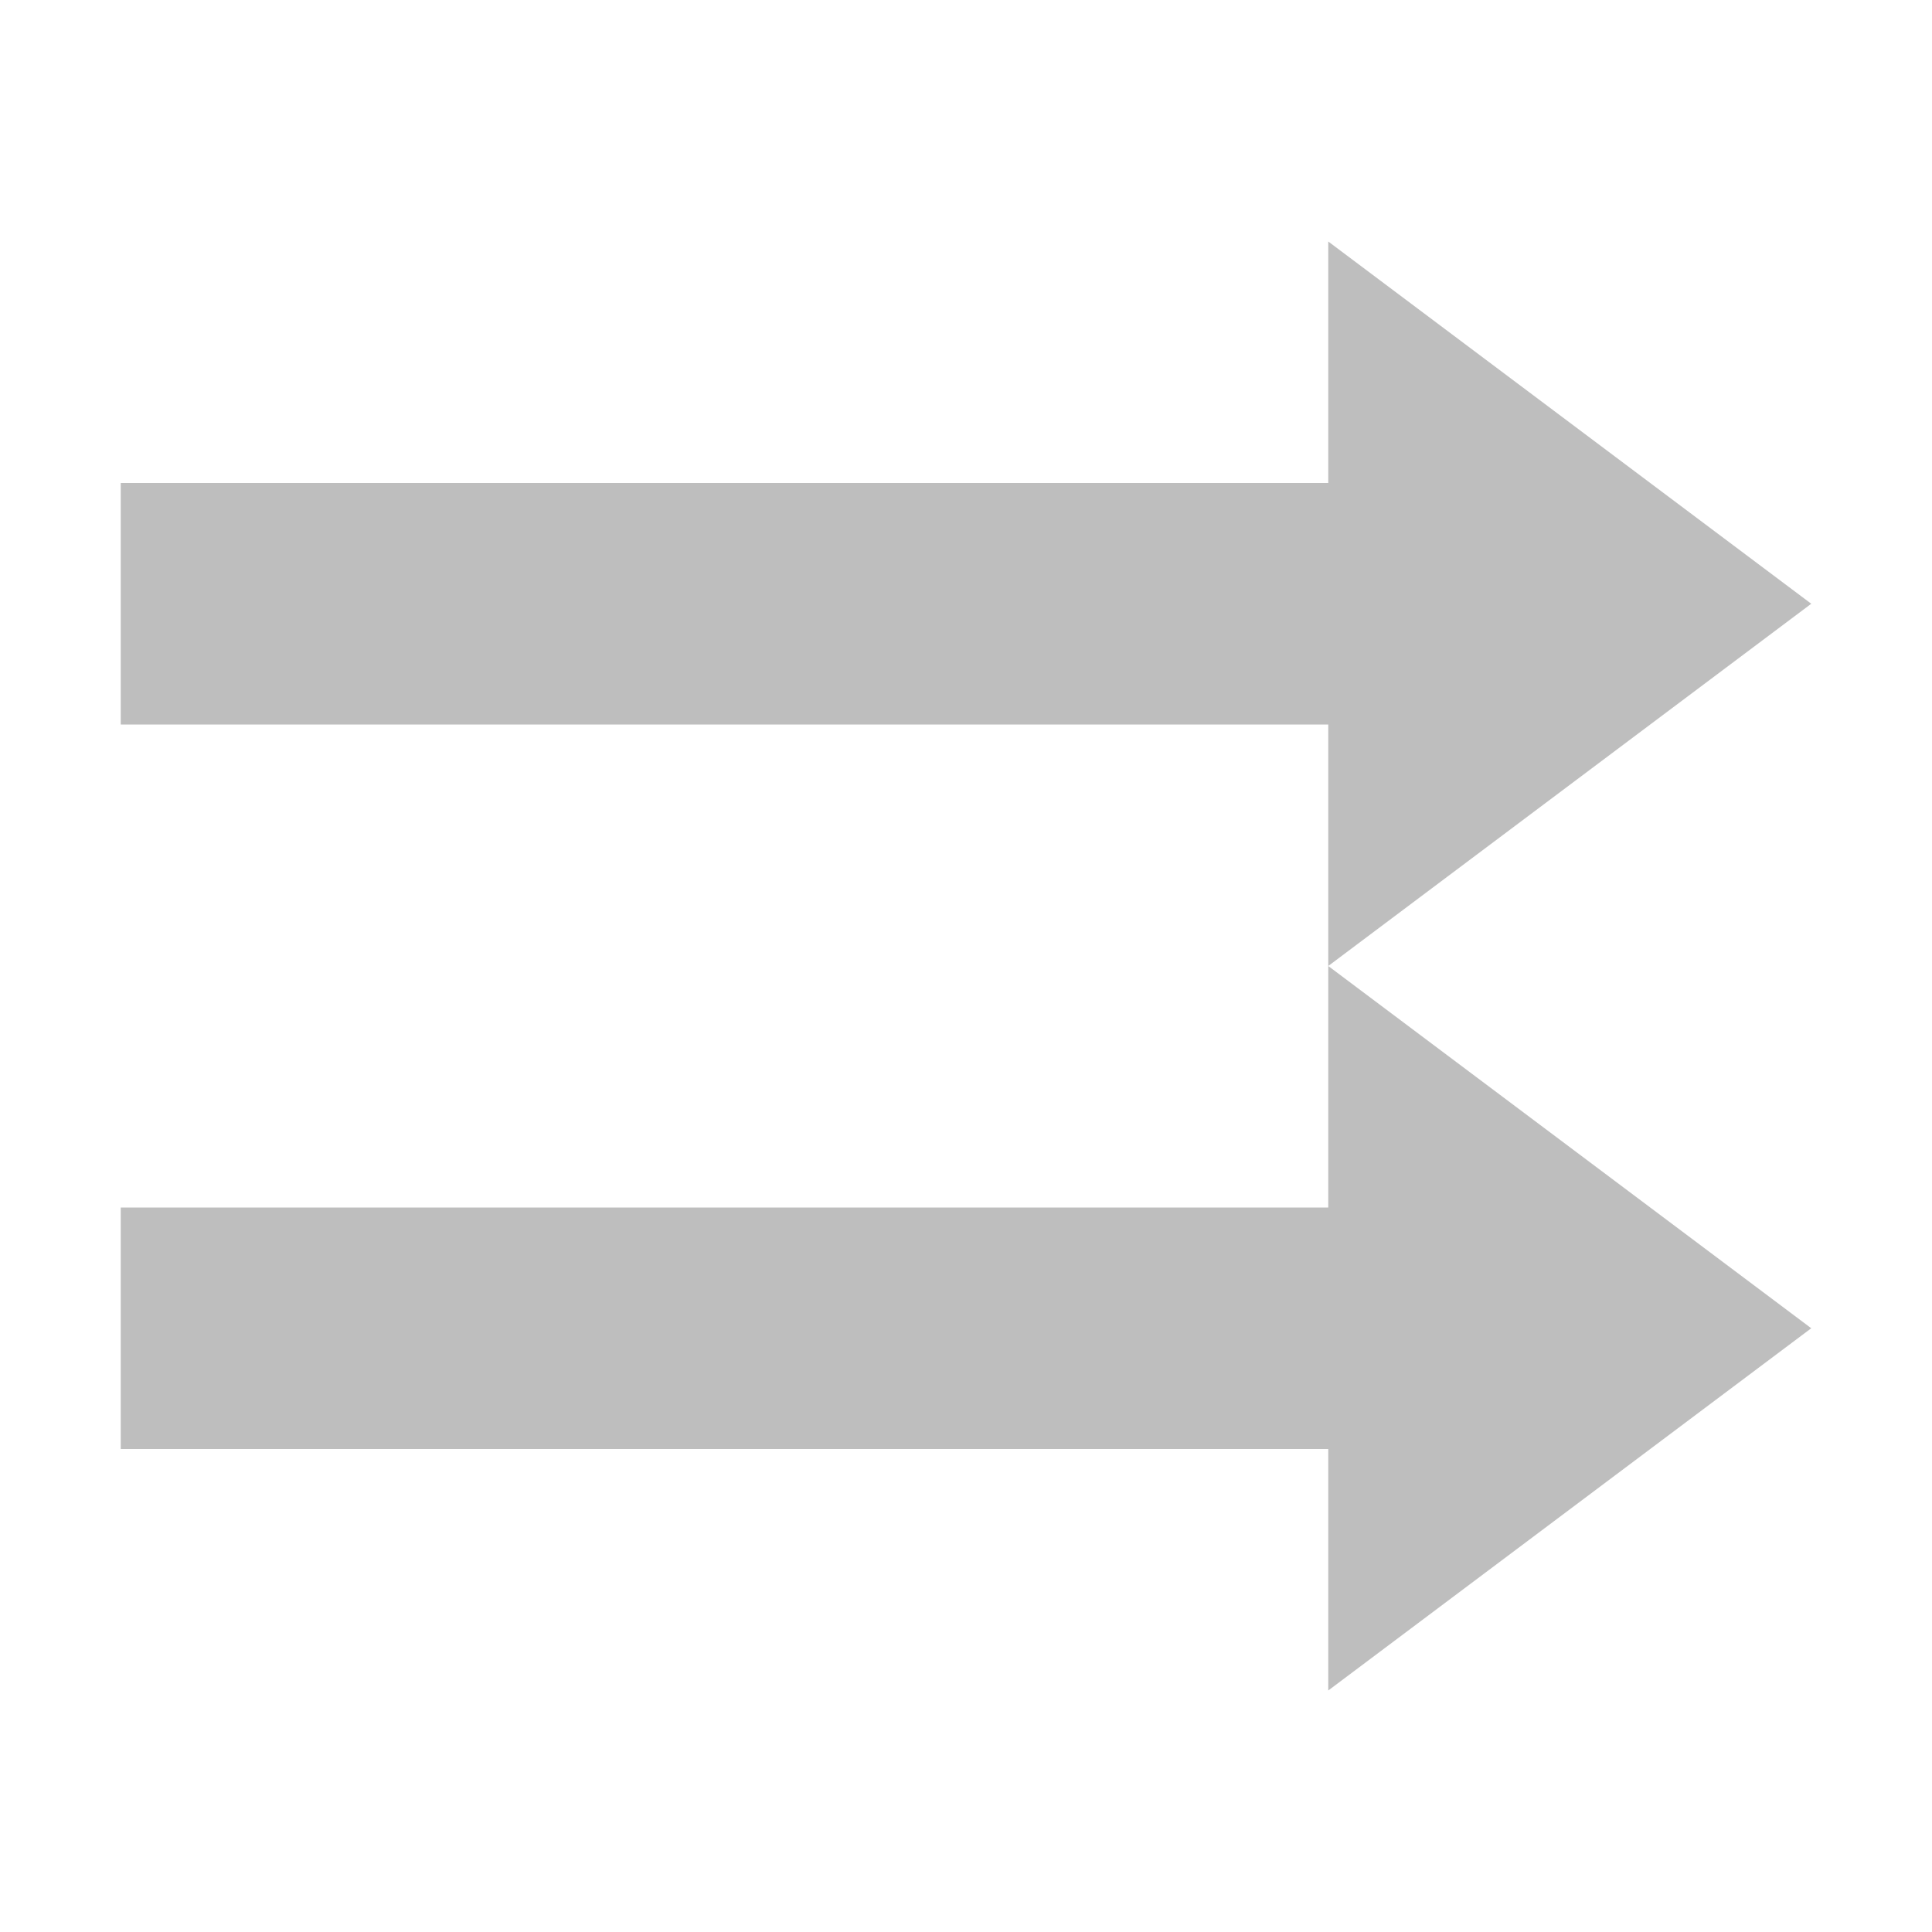
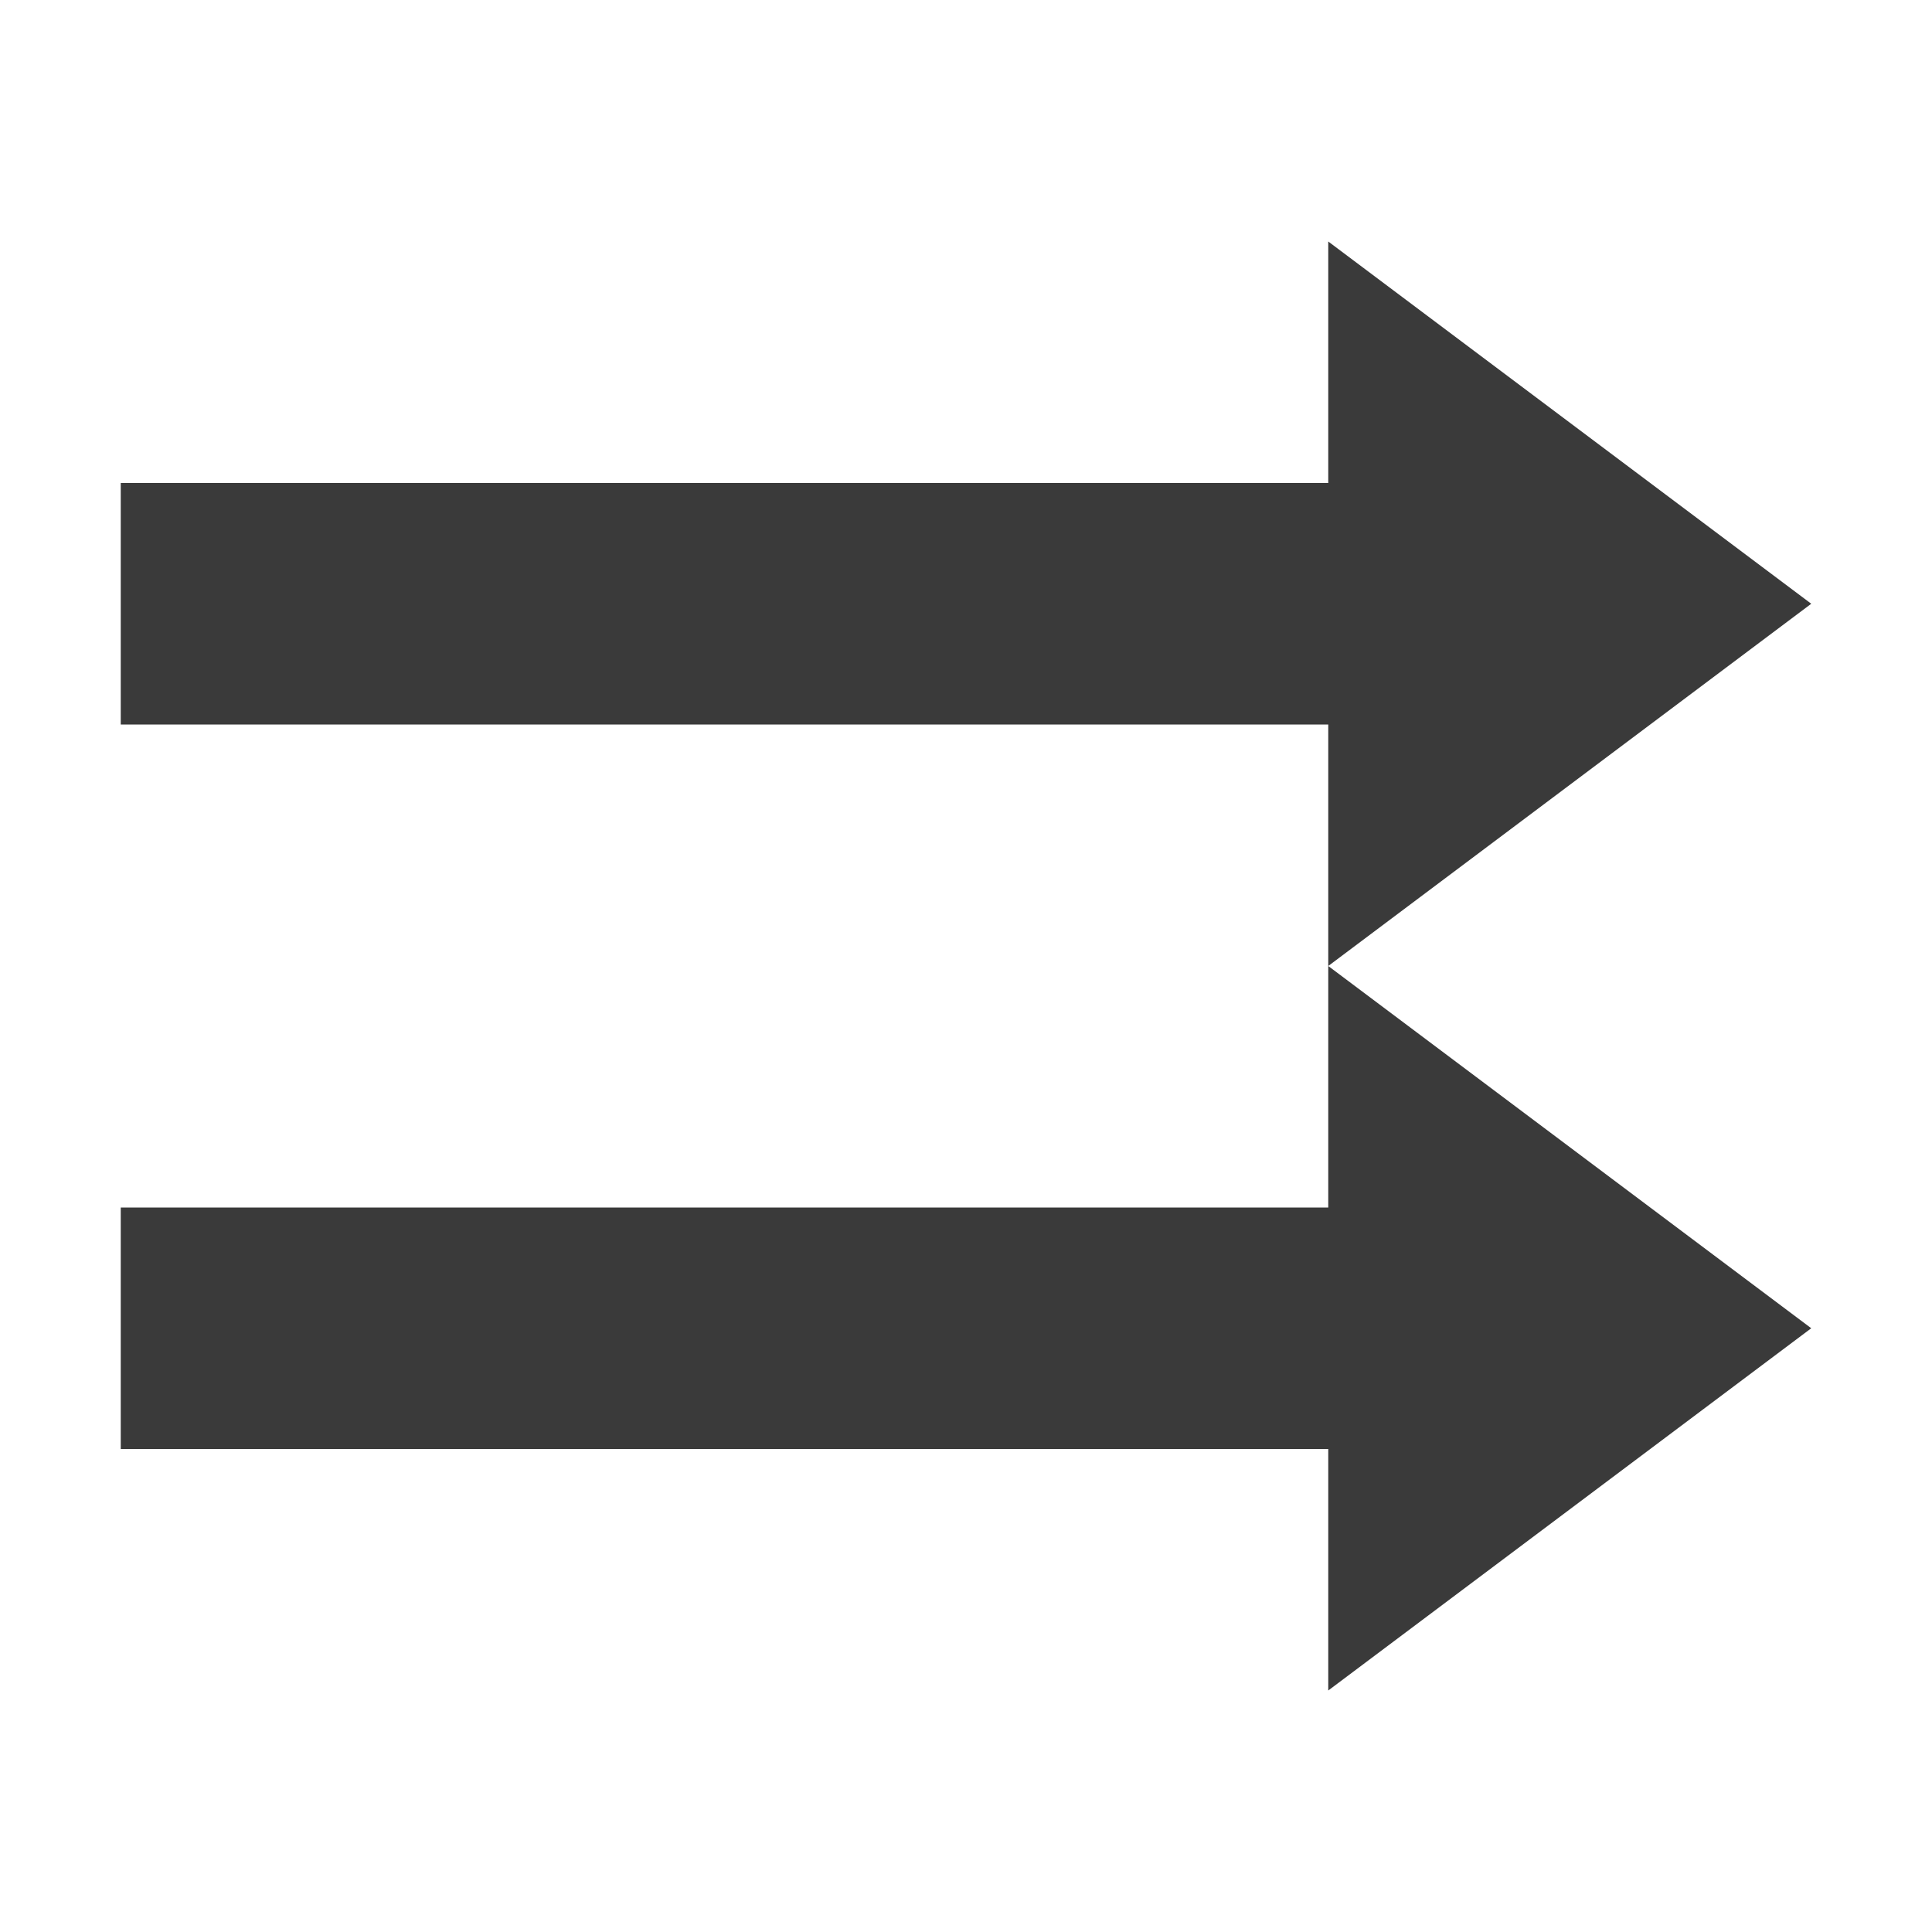
<svg xmlns="http://www.w3.org/2000/svg" version="1.1" width="16" height="16" id="svg7384">
  <defs id="defs11" />
-   <path id="rect3815-3" style="color:#bebebe;fill:#bebebe;fill-opacity:1;fill-rule:nonzero;stroke:none;stroke-width:1;marker:none;visibility:visible;display:inline;overflow:visible;enable-background:accumulate" d="m 11,8 0,2 -10,0 0,2 10,0 0,2 4,-3 z m 0,-6 0,2 -10,0 0,2 10,0 0,2 4,-3 z" />
+   <path id="rect3815-3" style="color:#bebebe;fill:#3a3a3a;fill-opacity:1;fill-rule:nonzero;stroke:none;stroke-width:1;marker:none;visibility:visible;display:inline;overflow:visible;enable-background:accumulate" d="m 11,8 0,2 -10,0 0,2 10,0 0,2 4,-3 z m 0,-6 0,2 -10,0 0,2 10,0 0,2 4,-3 z" />
</svg>
